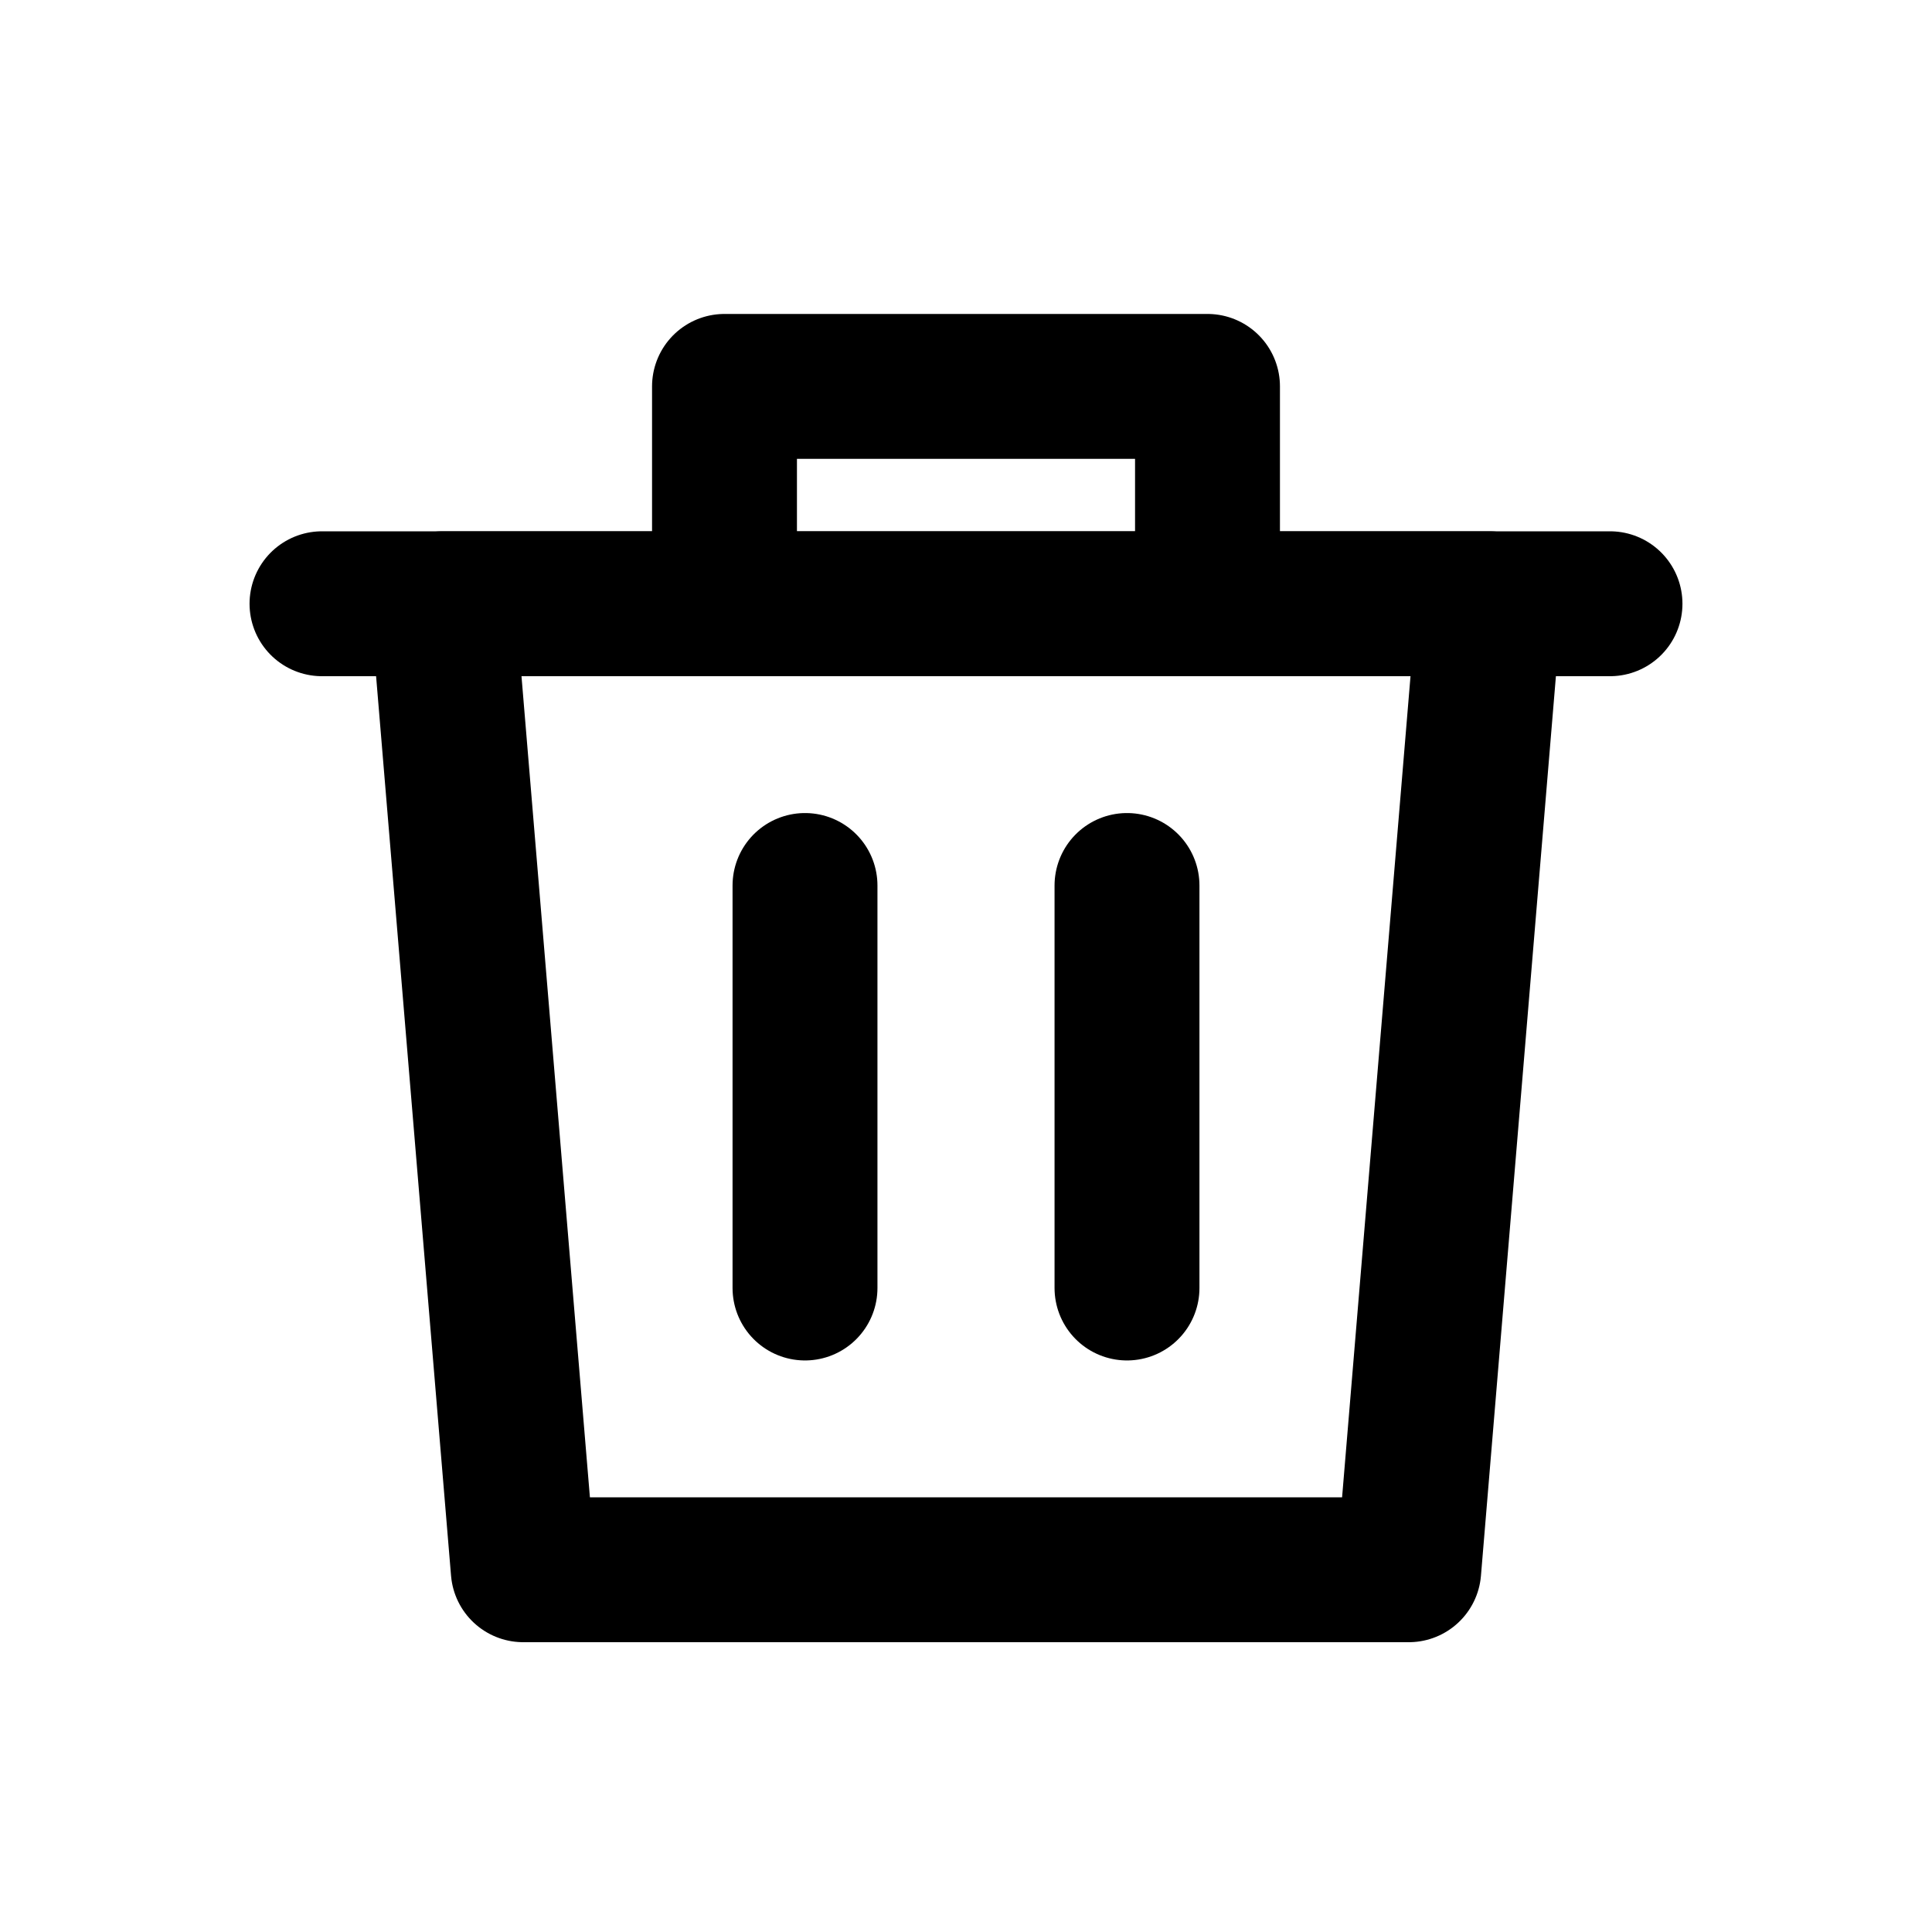
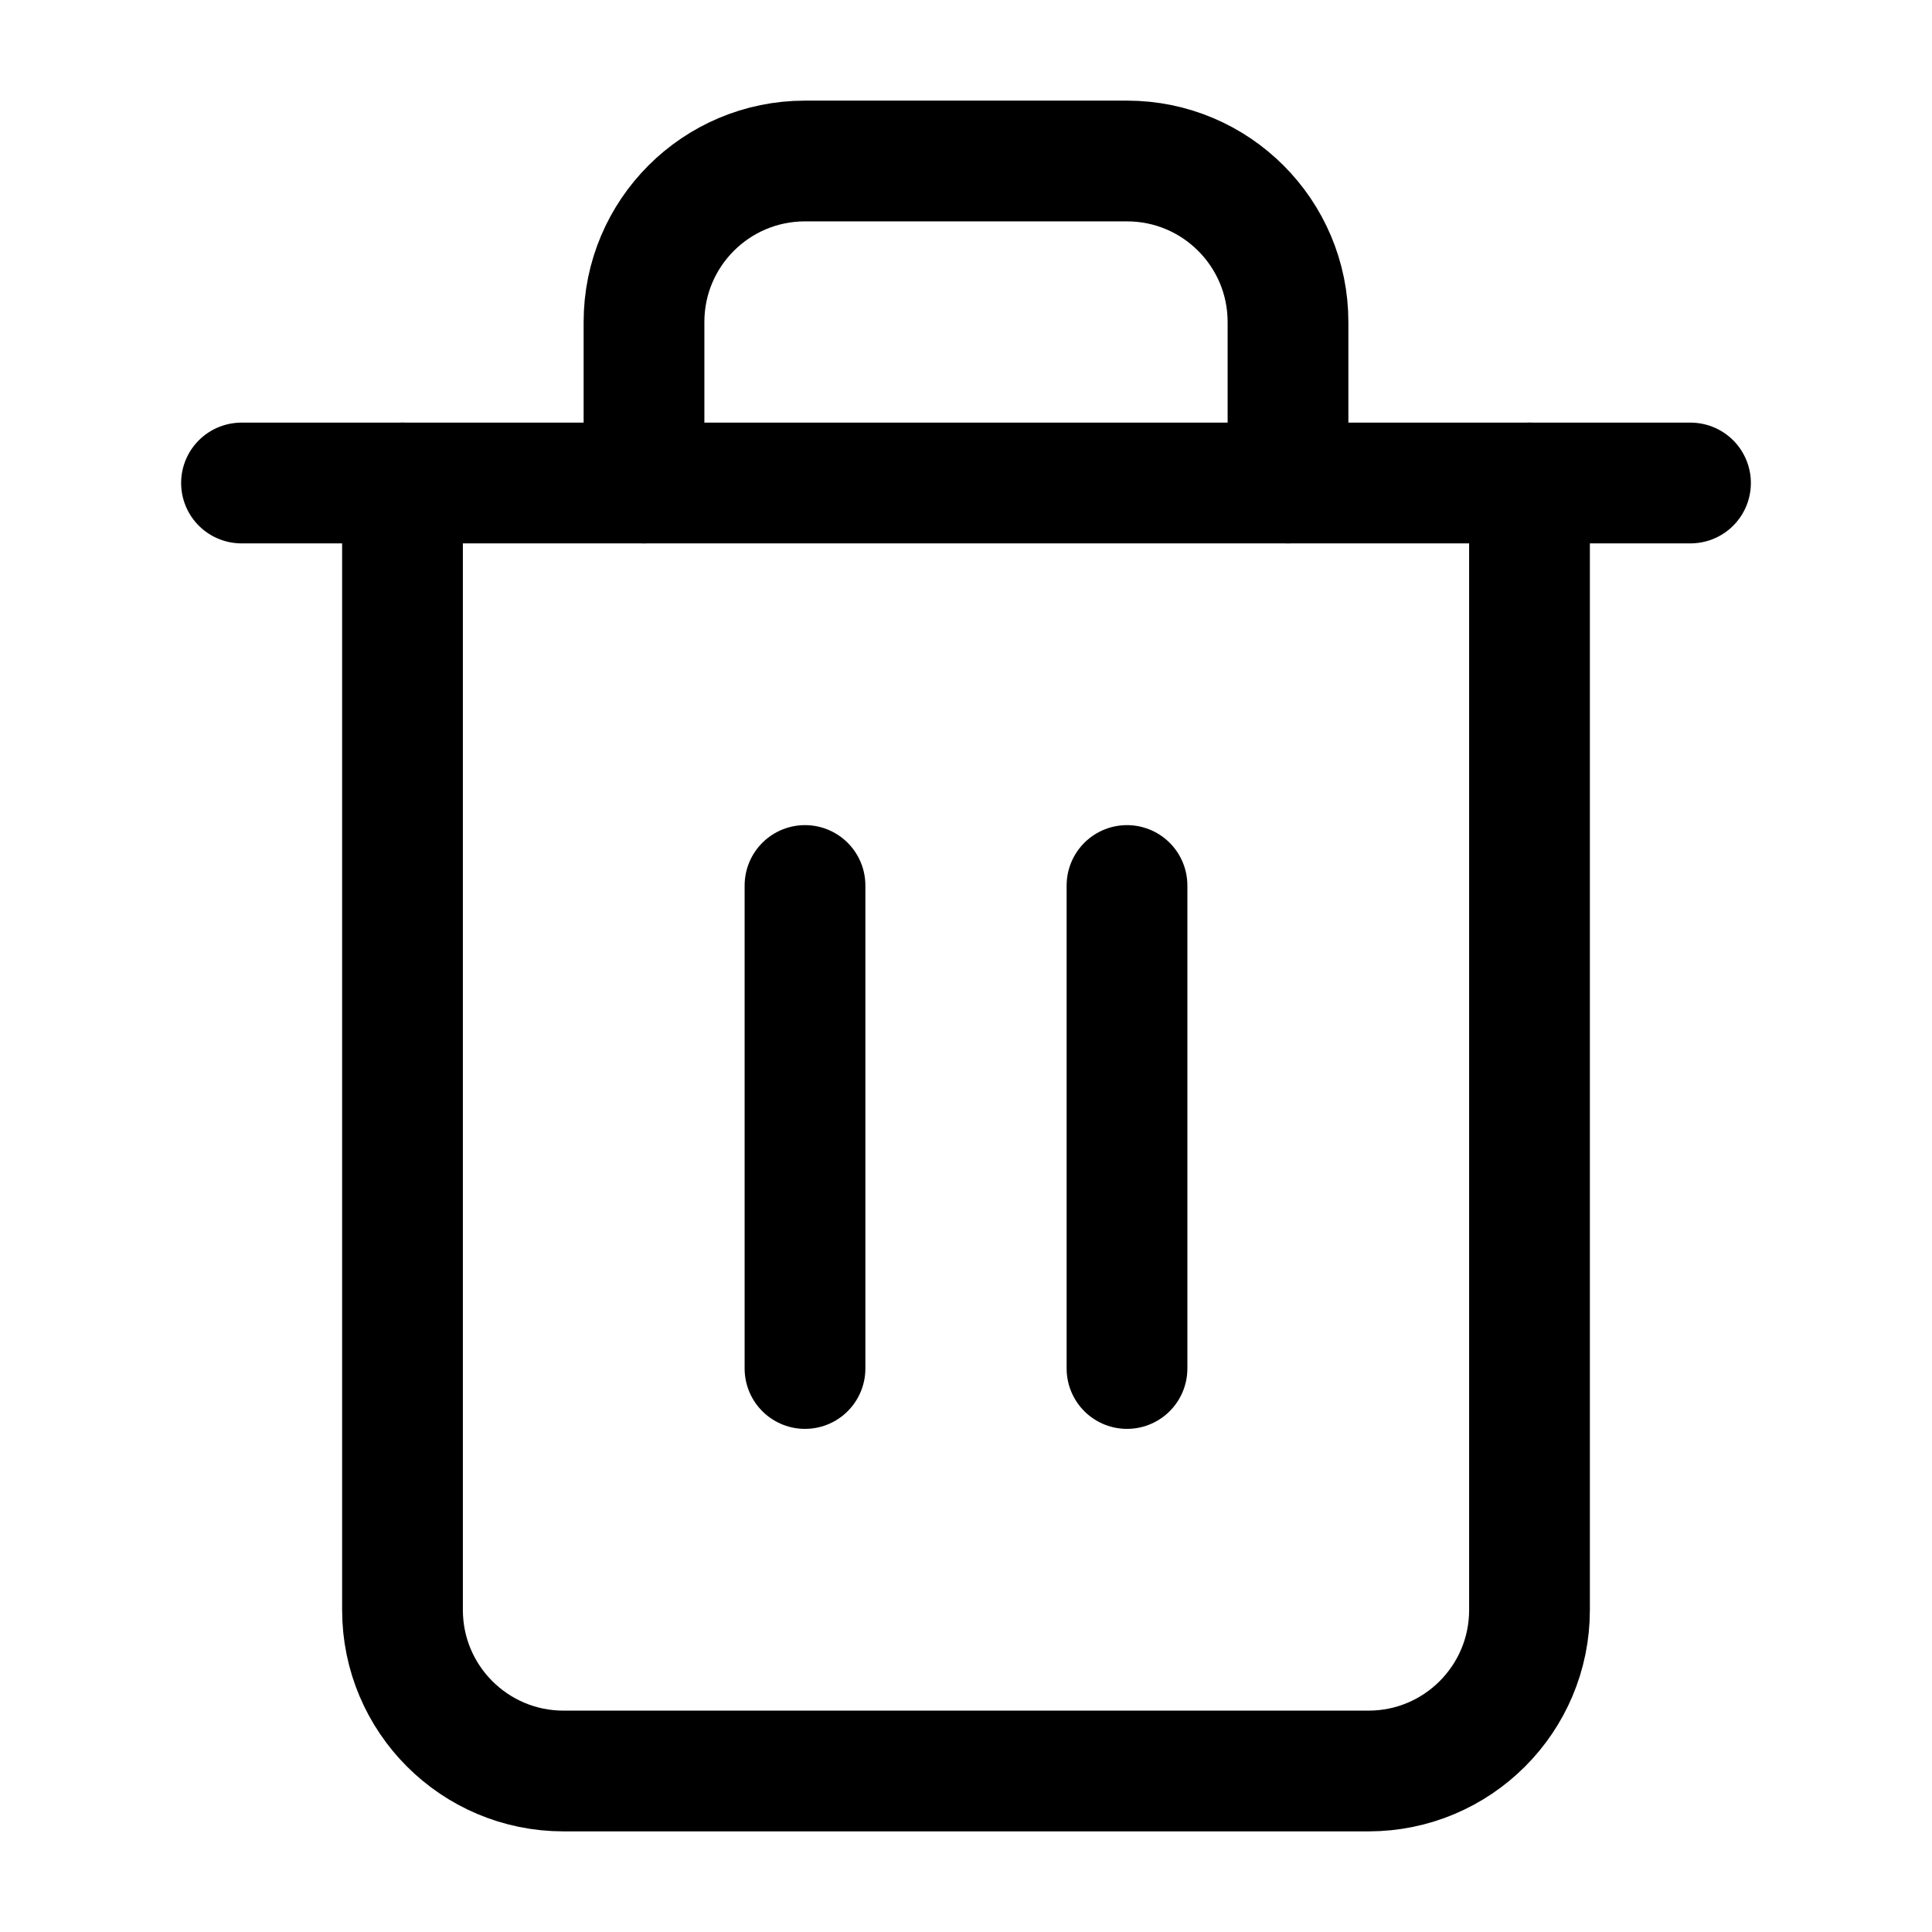
- <svg viewBox="0 0 24 24" fill="none" stroke="currentColor" stroke-width="1.8" stroke-linecap="round" stroke-linejoin="round">
-   <path d="M5.5 7.5h13l-1 12h-11Z" />
-   <path d="M4 7.5h16M9 7.5V4.8h6v2.7M10 11v5M14 11v5" />
+ <svg viewBox="0 0 24 24" fill="none" stroke="currentColor" stroke-width="1.5" stroke-linecap="round" stroke-linejoin="round">
+   <polyline points="3 6 5 6 21 6" />
+   <path d="M19 6v14a2 2 0 0 1-2 2H7a2 2 0 0 1-2-2V6m3 0V4a2 2 0 0 1 2-2h4a2 2 0 0 1 2 2v2" />
+   <line x1="10" y1="11" x2="10" y2="17" />
+   <line x1="14" y1="11" x2="14" y2="17" />
</svg>
